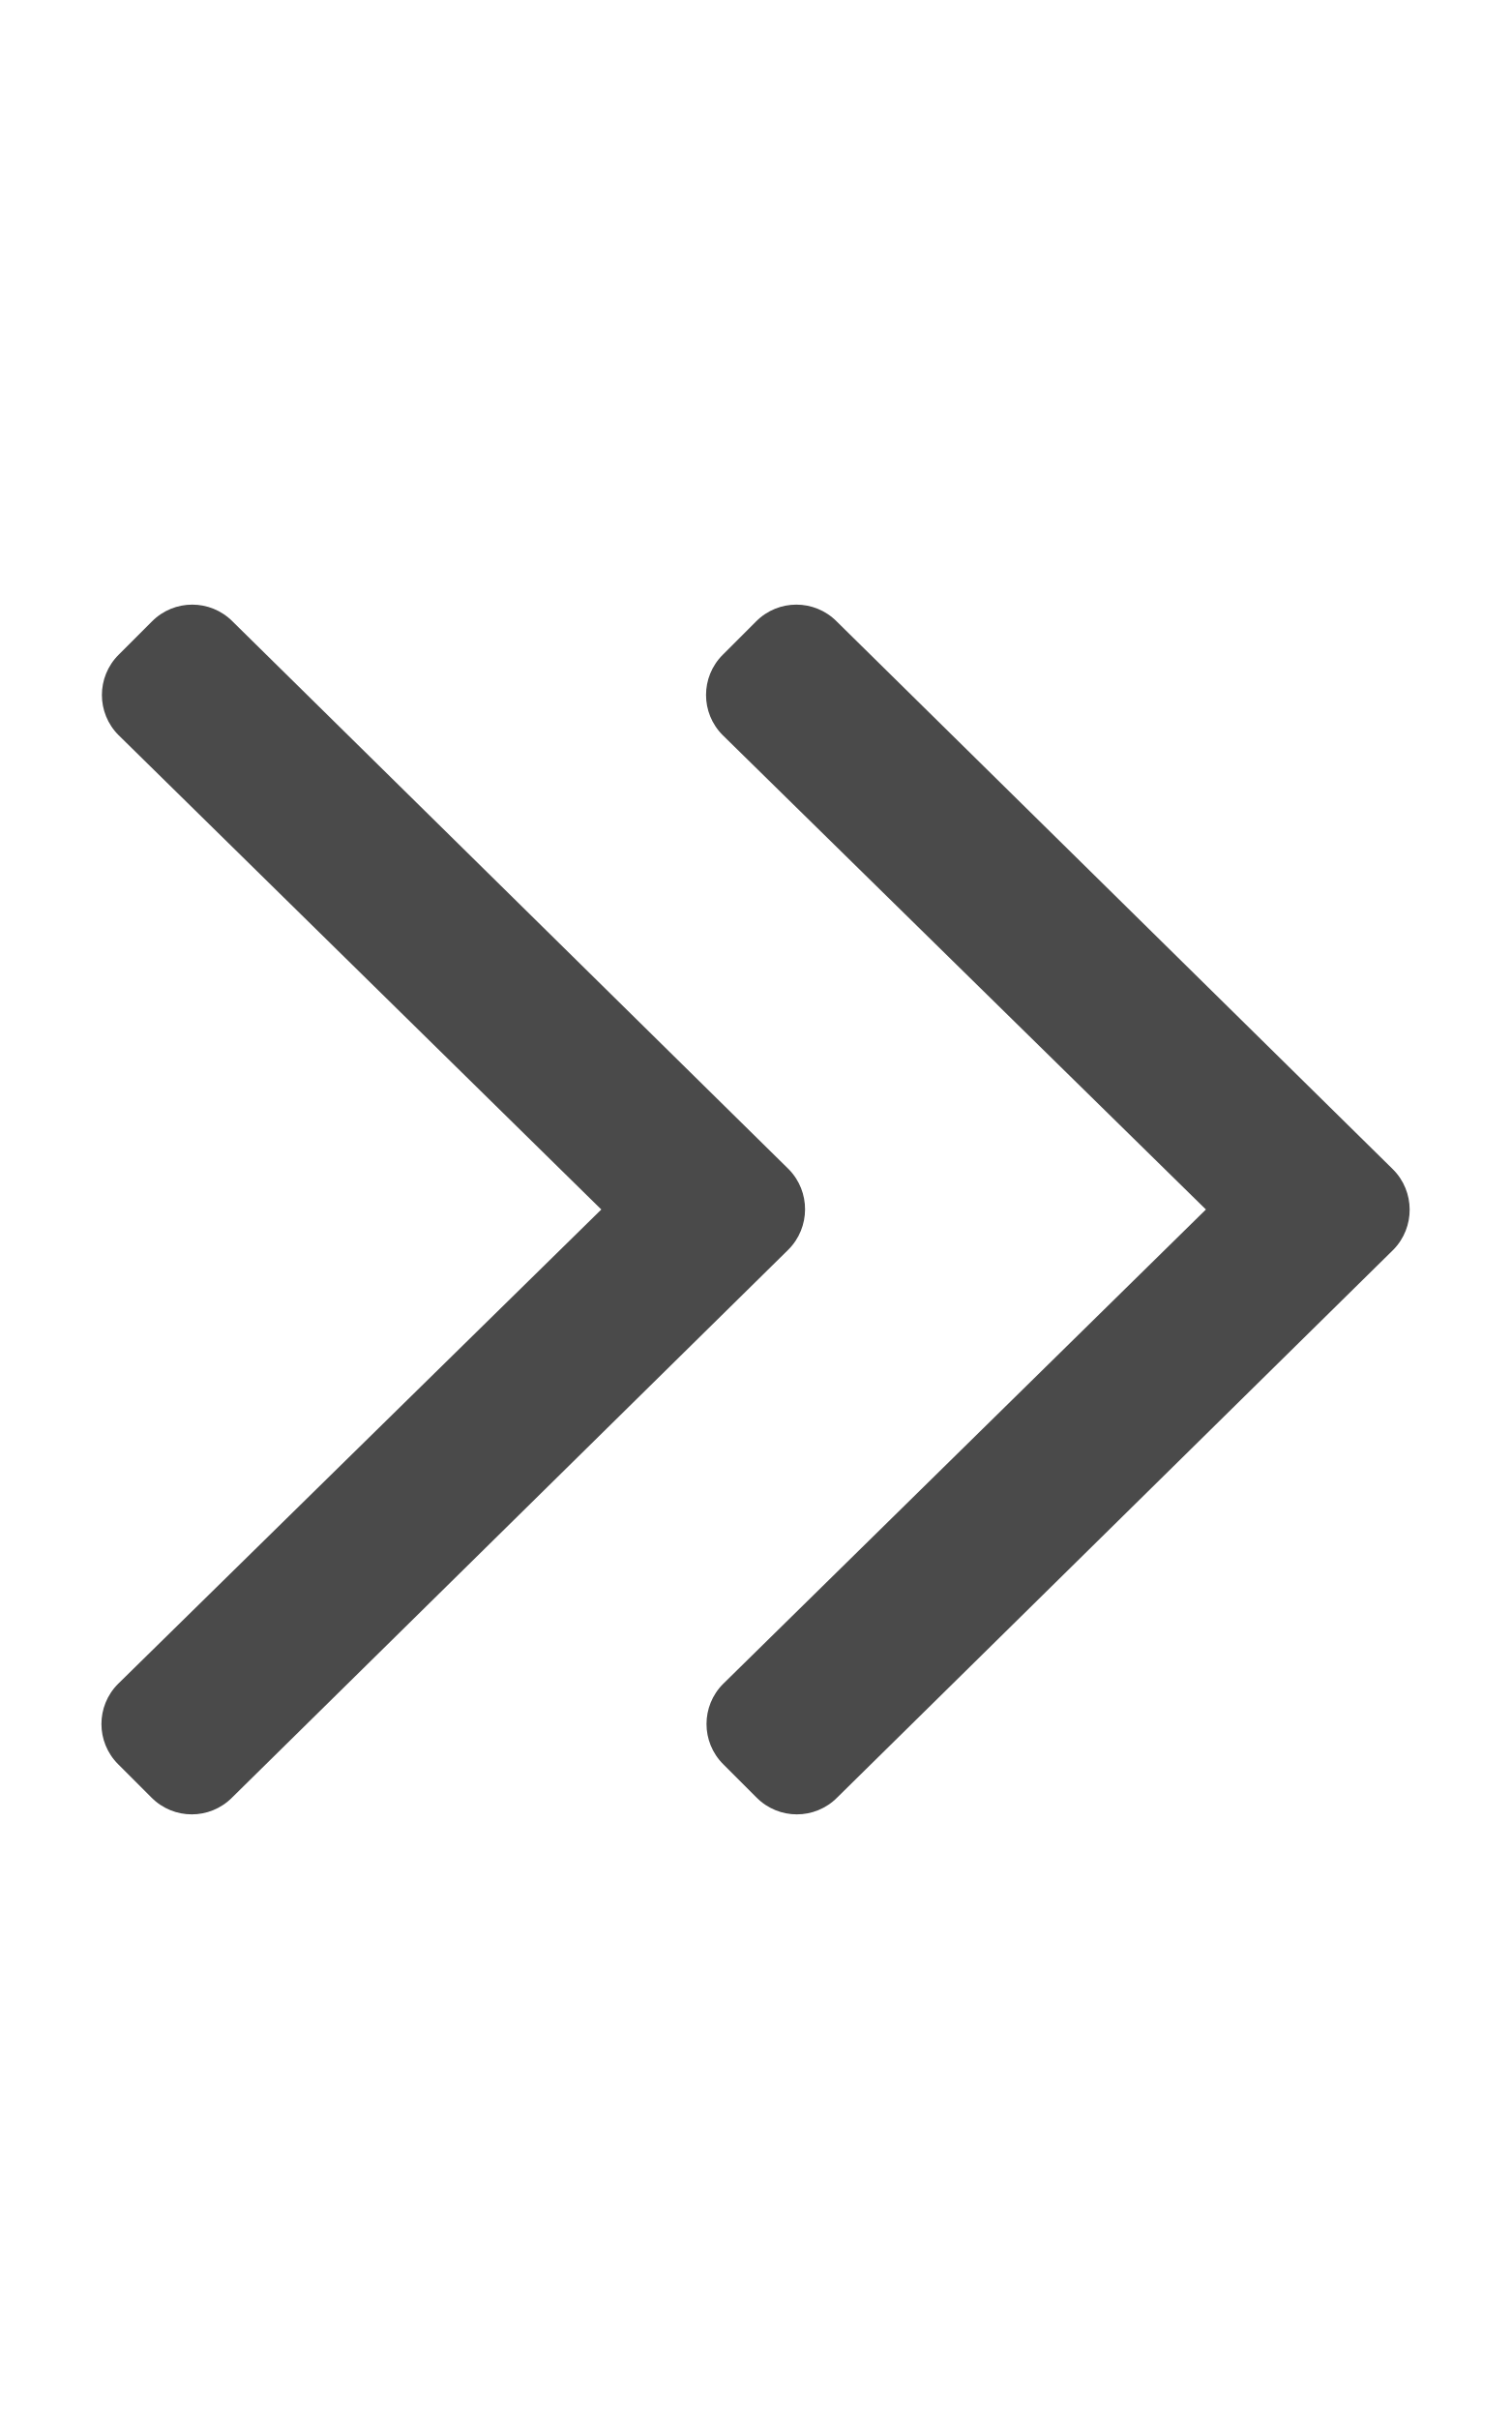
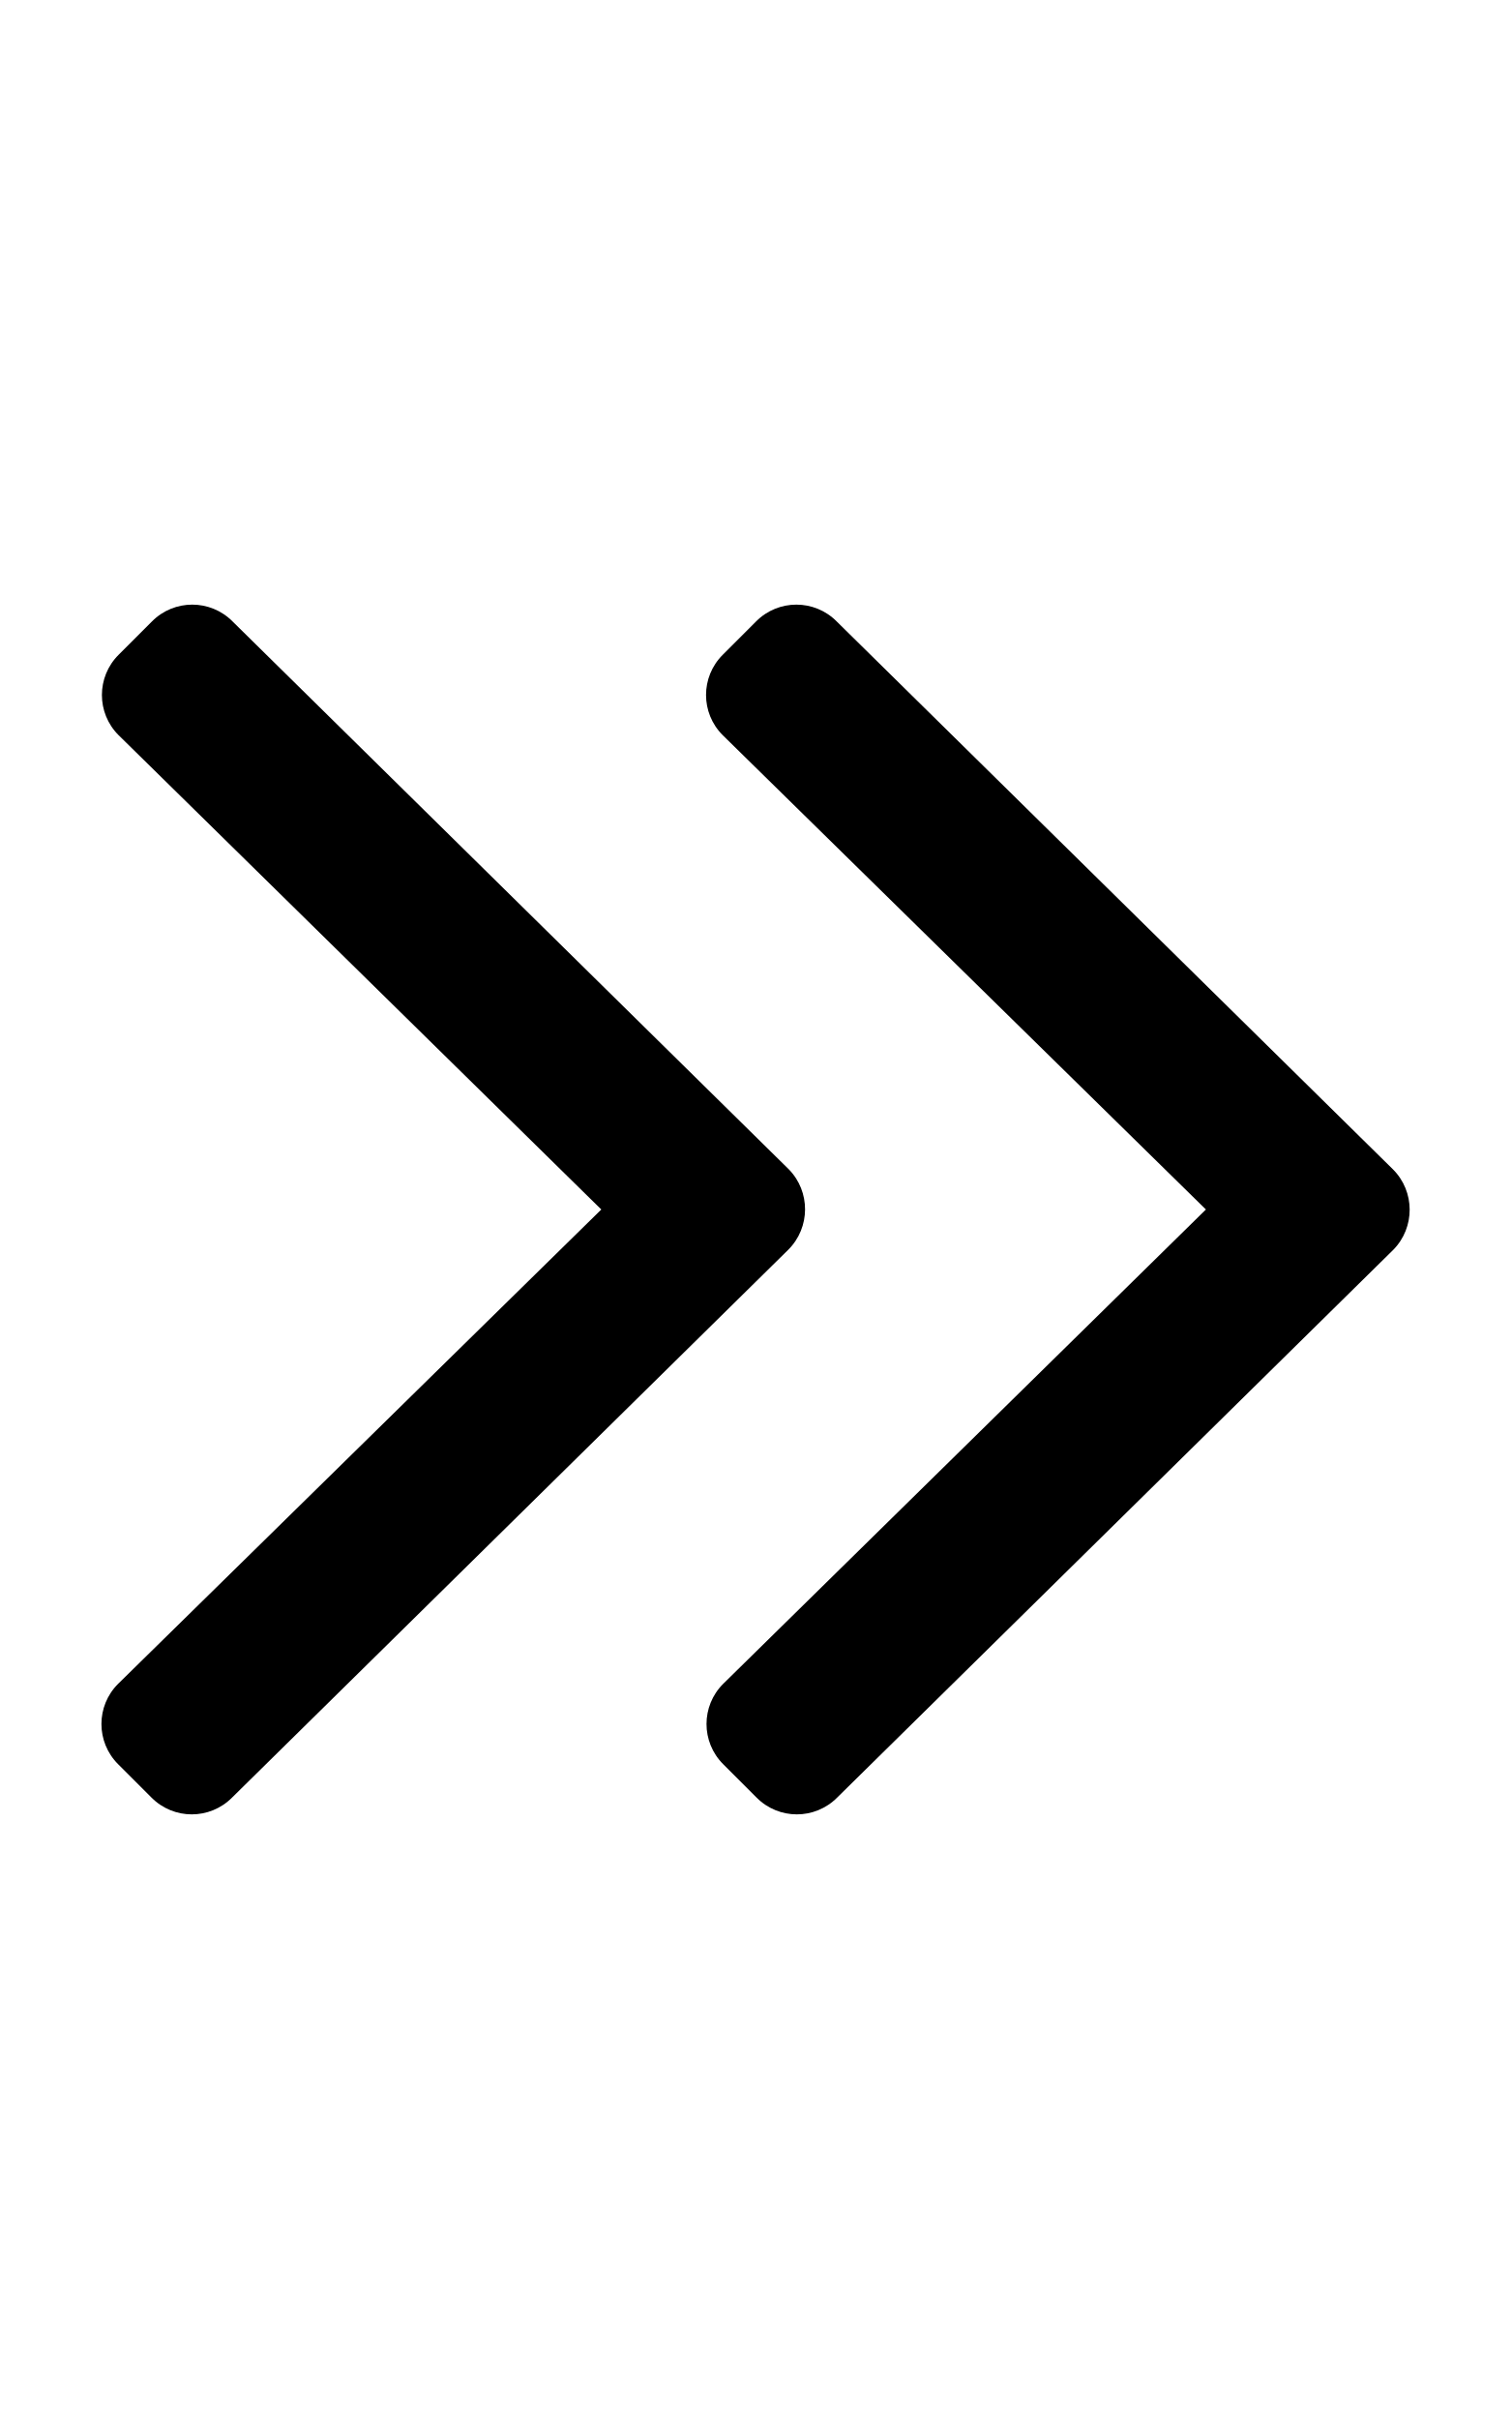
<svg xmlns="http://www.w3.org/2000/svg" aria-hidden="true" focusable="false" data-prefix="fal" data-icon="angle-double-right" role="img" viewBox="0 0 320 512" class="svg-inline--fa fa-angle-double-right fa-w-10 fa-9x">
-   <path fill="#4a4a4a" d="M166.9 264.5l-117.8 116c-4.7 4.7-12.3 4.7-17 0l-7.1-7.1c-4.7-4.7-4.7-12.3 0-17L127.3 256 25.1 155.6c-4.7-4.7-4.7-12.3 0-17l7.1-7.1c4.7-4.7 12.3-4.7 17 0l117.8 116c4.6 4.7 4.6 12.3-.1 17zm128-17l-117.8-116c-4.7-4.7-12.3-4.7-17 0l-7.1 7.1c-4.7 4.7-4.7 12.3 0 17L255.3 256 153.1 356.4c-4.7 4.7-4.7 12.3 0 17l7.1 7.1c4.7 4.7 12.3 4.7 17 0l117.8-116c4.6-4.7 4.6-12.3-.1-17z" class="" />
+   <path fill="#000000" d="M166.9 264.5l-117.8 116c-4.7 4.7-12.3 4.7-17 0l-7.1-7.1c-4.7-4.7-4.7-12.3 0-17L127.3 256 25.1 155.6c-4.7-4.7-4.7-12.3 0-17l7.1-7.1c4.7-4.7 12.3-4.7 17 0l117.8 116c4.6 4.7 4.6 12.3-.1 17zm128-17l-117.8-116c-4.7-4.7-12.3-4.7-17 0l-7.1 7.1c-4.7 4.7-4.7 12.3 0 17L255.3 256 153.1 356.4c-4.7 4.7-4.7 12.3 0 17l7.1 7.1c4.7 4.7 12.3 4.7 17 0l117.8-116c4.6-4.7 4.6-12.3-.1-17z" class="" />
</svg>
